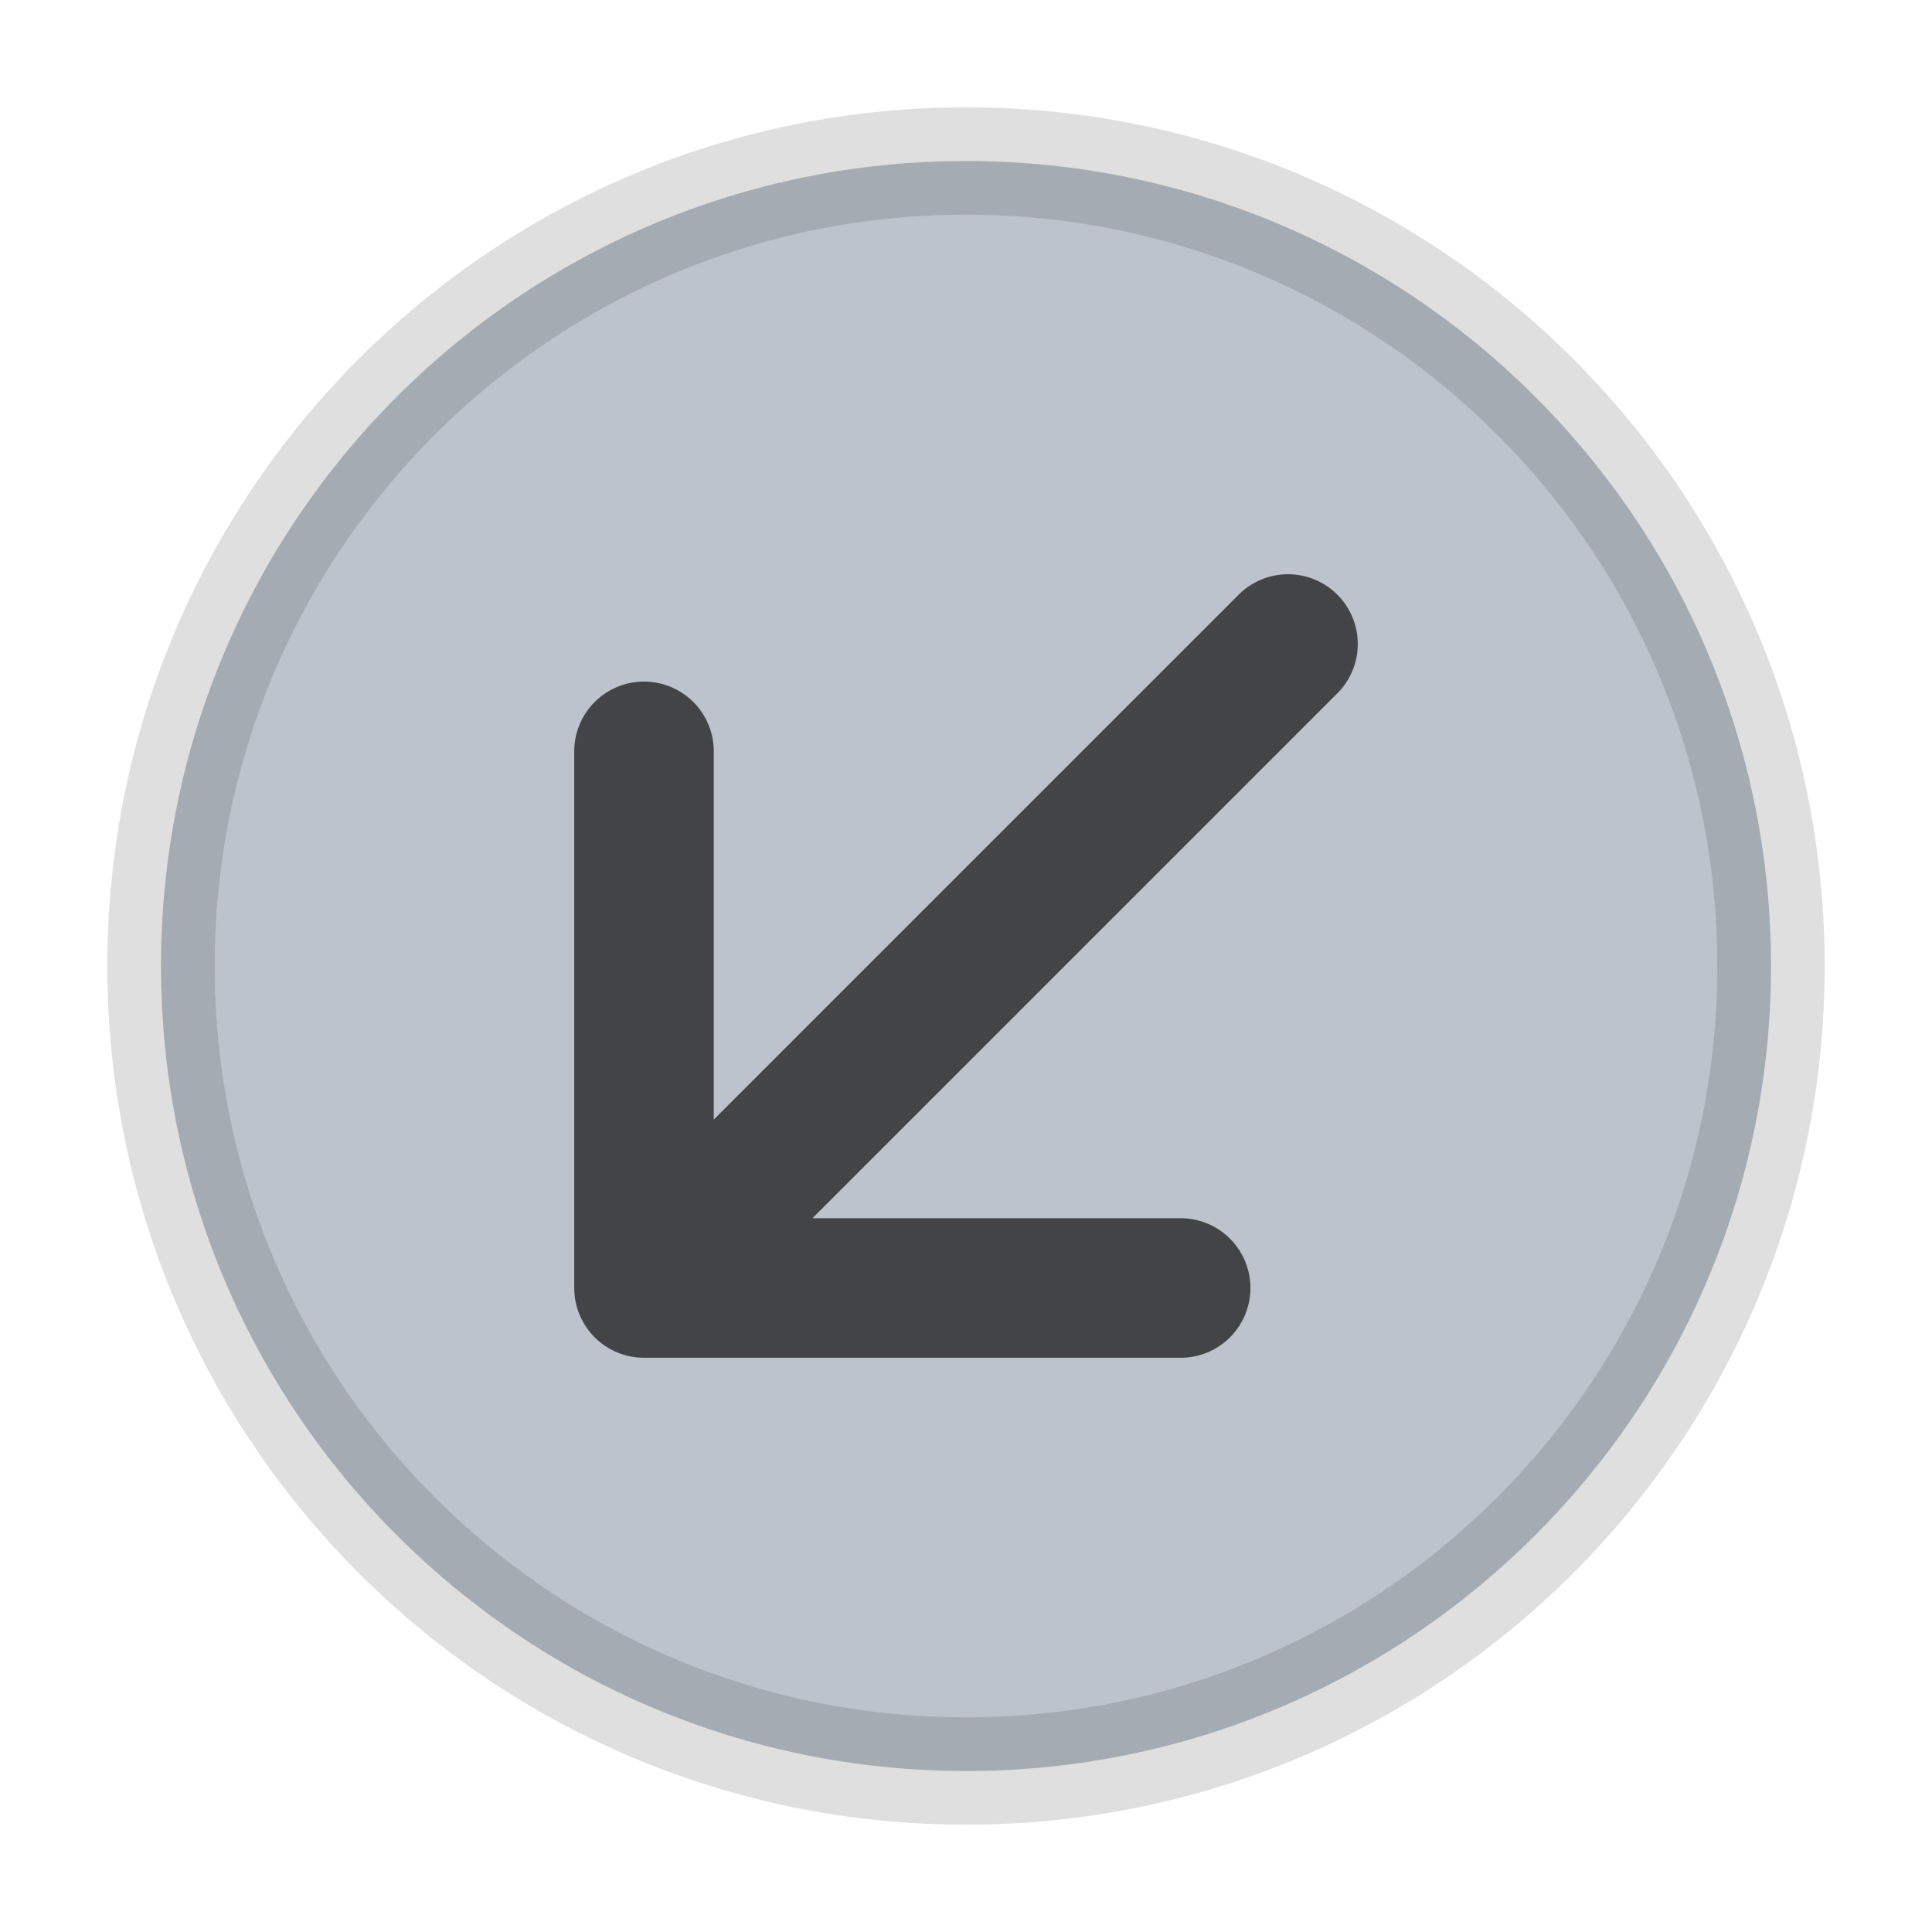
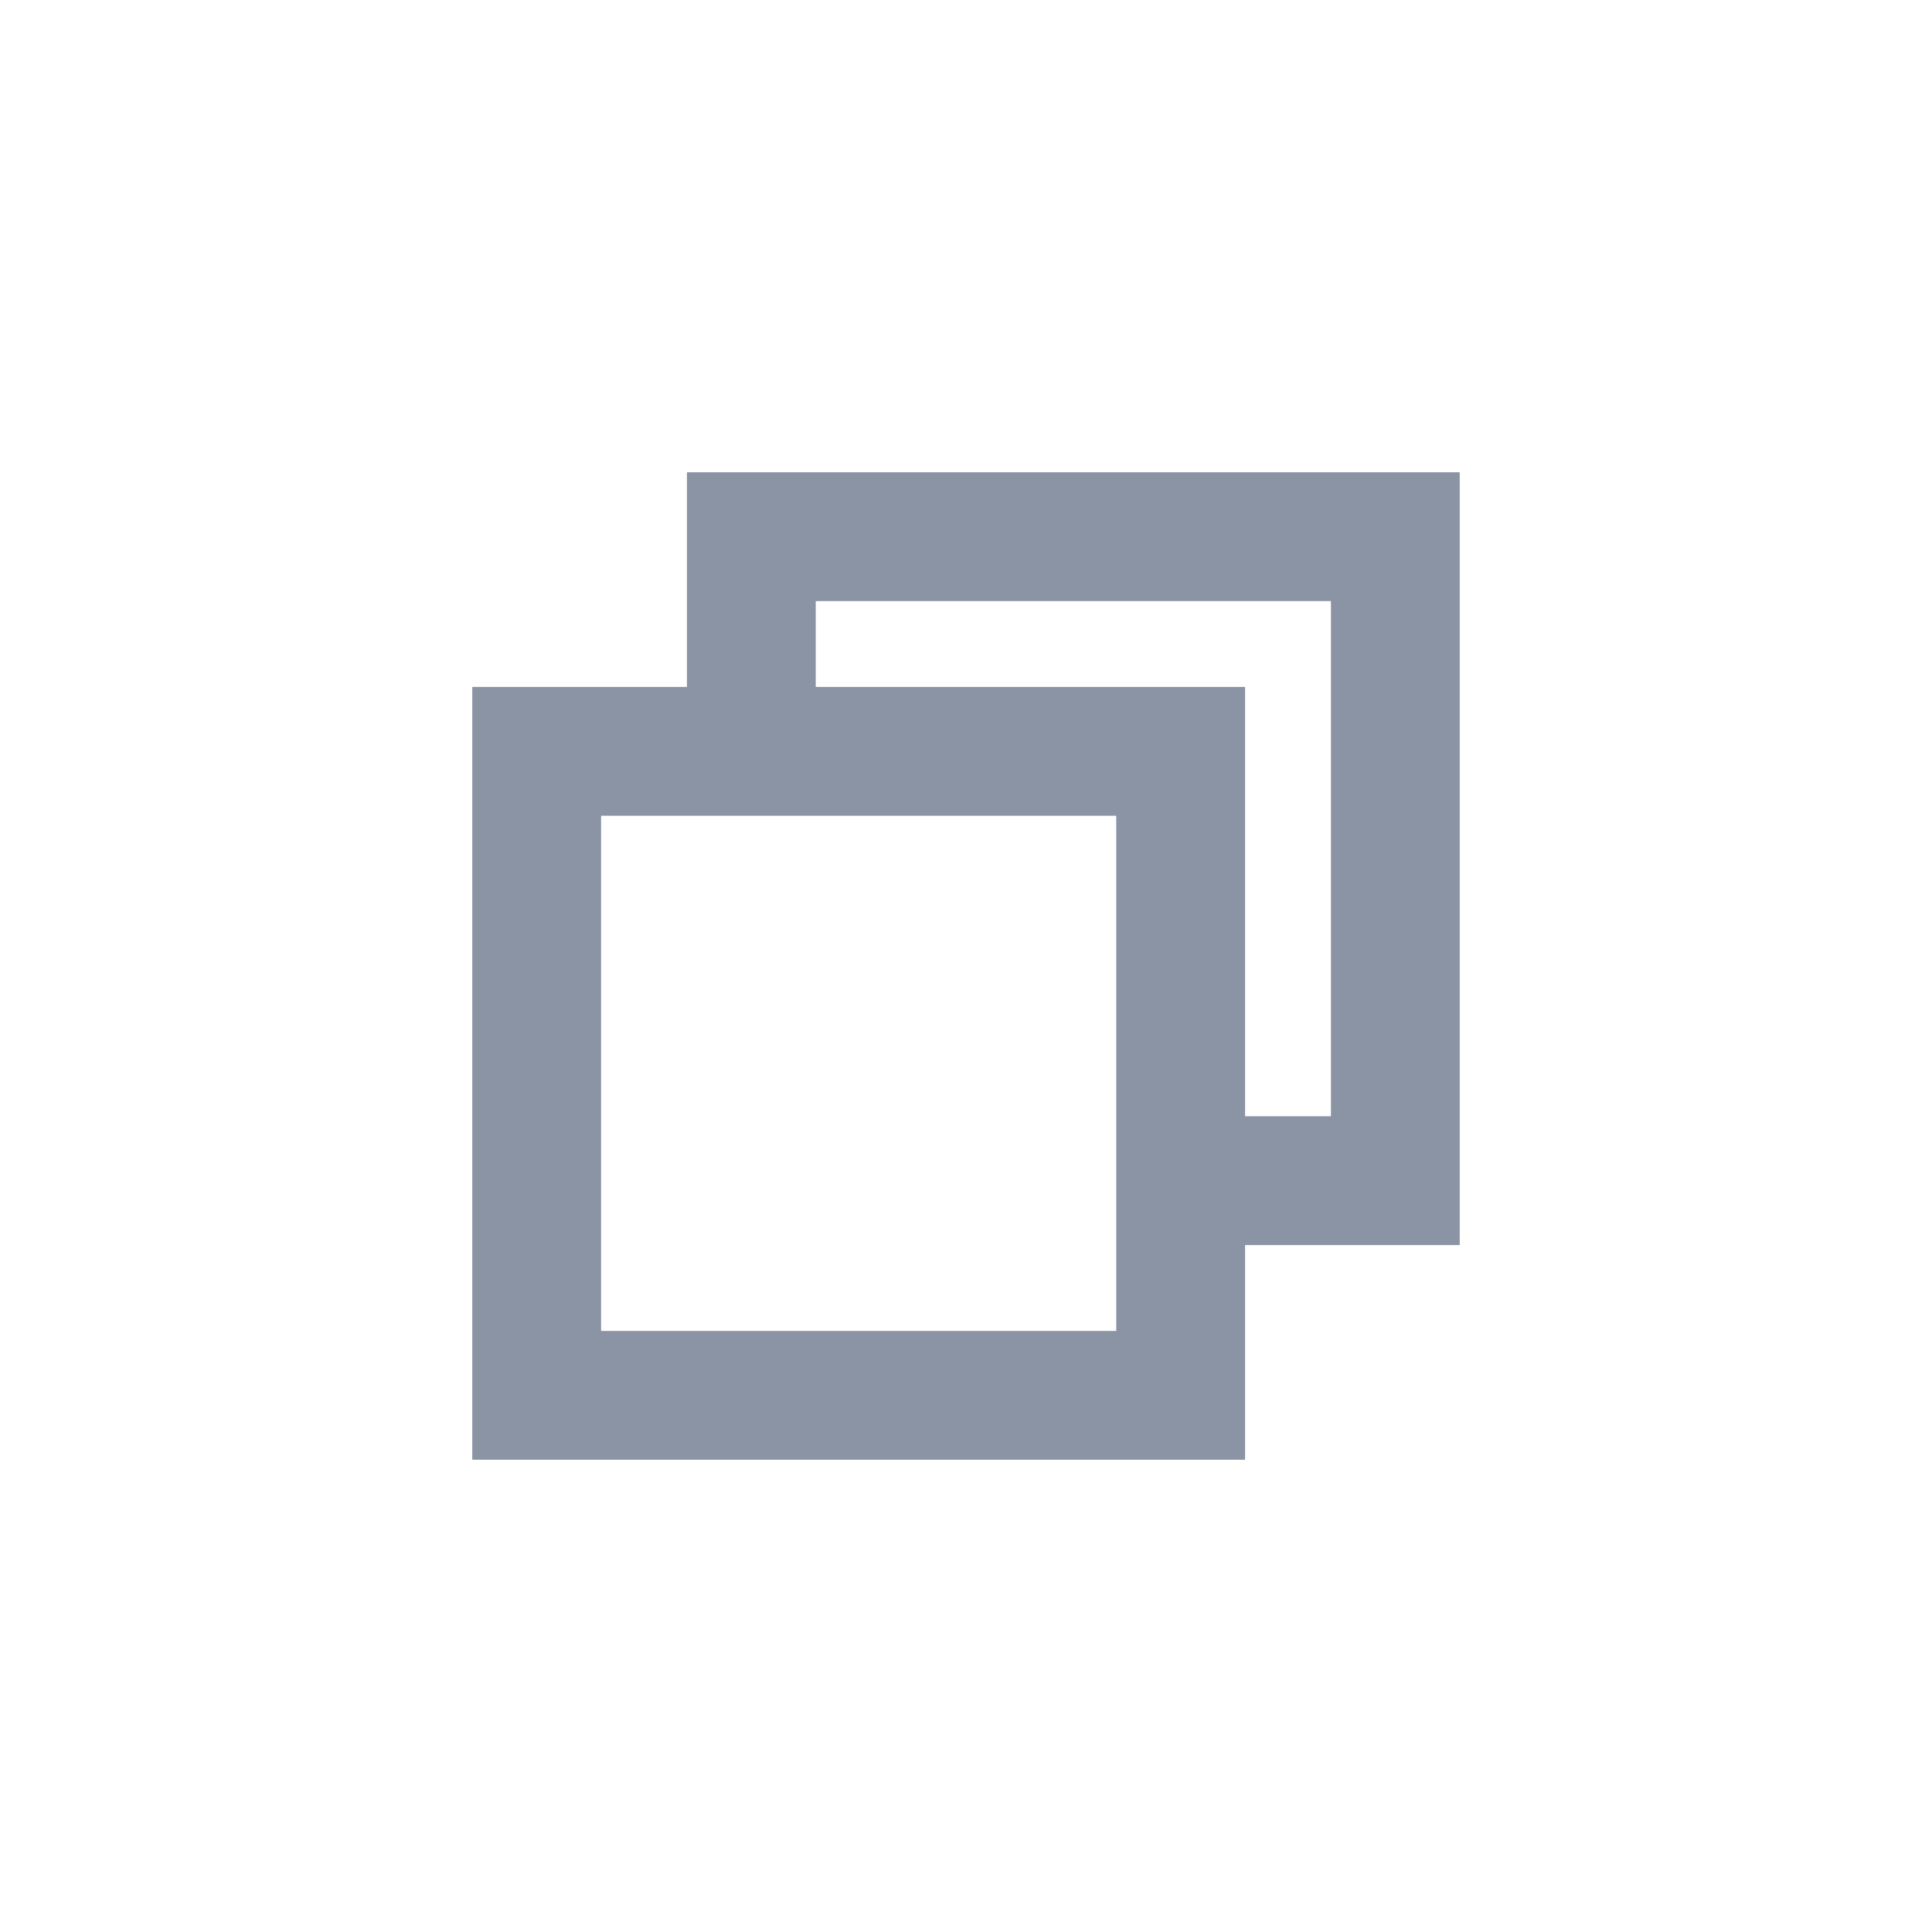
<svg xmlns="http://www.w3.org/2000/svg" width="18" height="18" viewBox="0 0 18 18">
-   <circle cx="9" cy="9" r="7.5" fill="#bdc3cc" stroke="#00000020" />
-   <path d="M12 6l-6 6M6 7v5h5" fill="none" stroke="#000000a6" stroke-width="1.3" stroke-linecap="round" stroke-linejoin="round" />
+   <path d="M5 7h6v6H5ZM7 7V5h6v6h-2" fill="none" stroke="#8b94a4" stroke-width="1.2" stroke-linecap="square" stroke-linejoin="miter" />
</svg>
